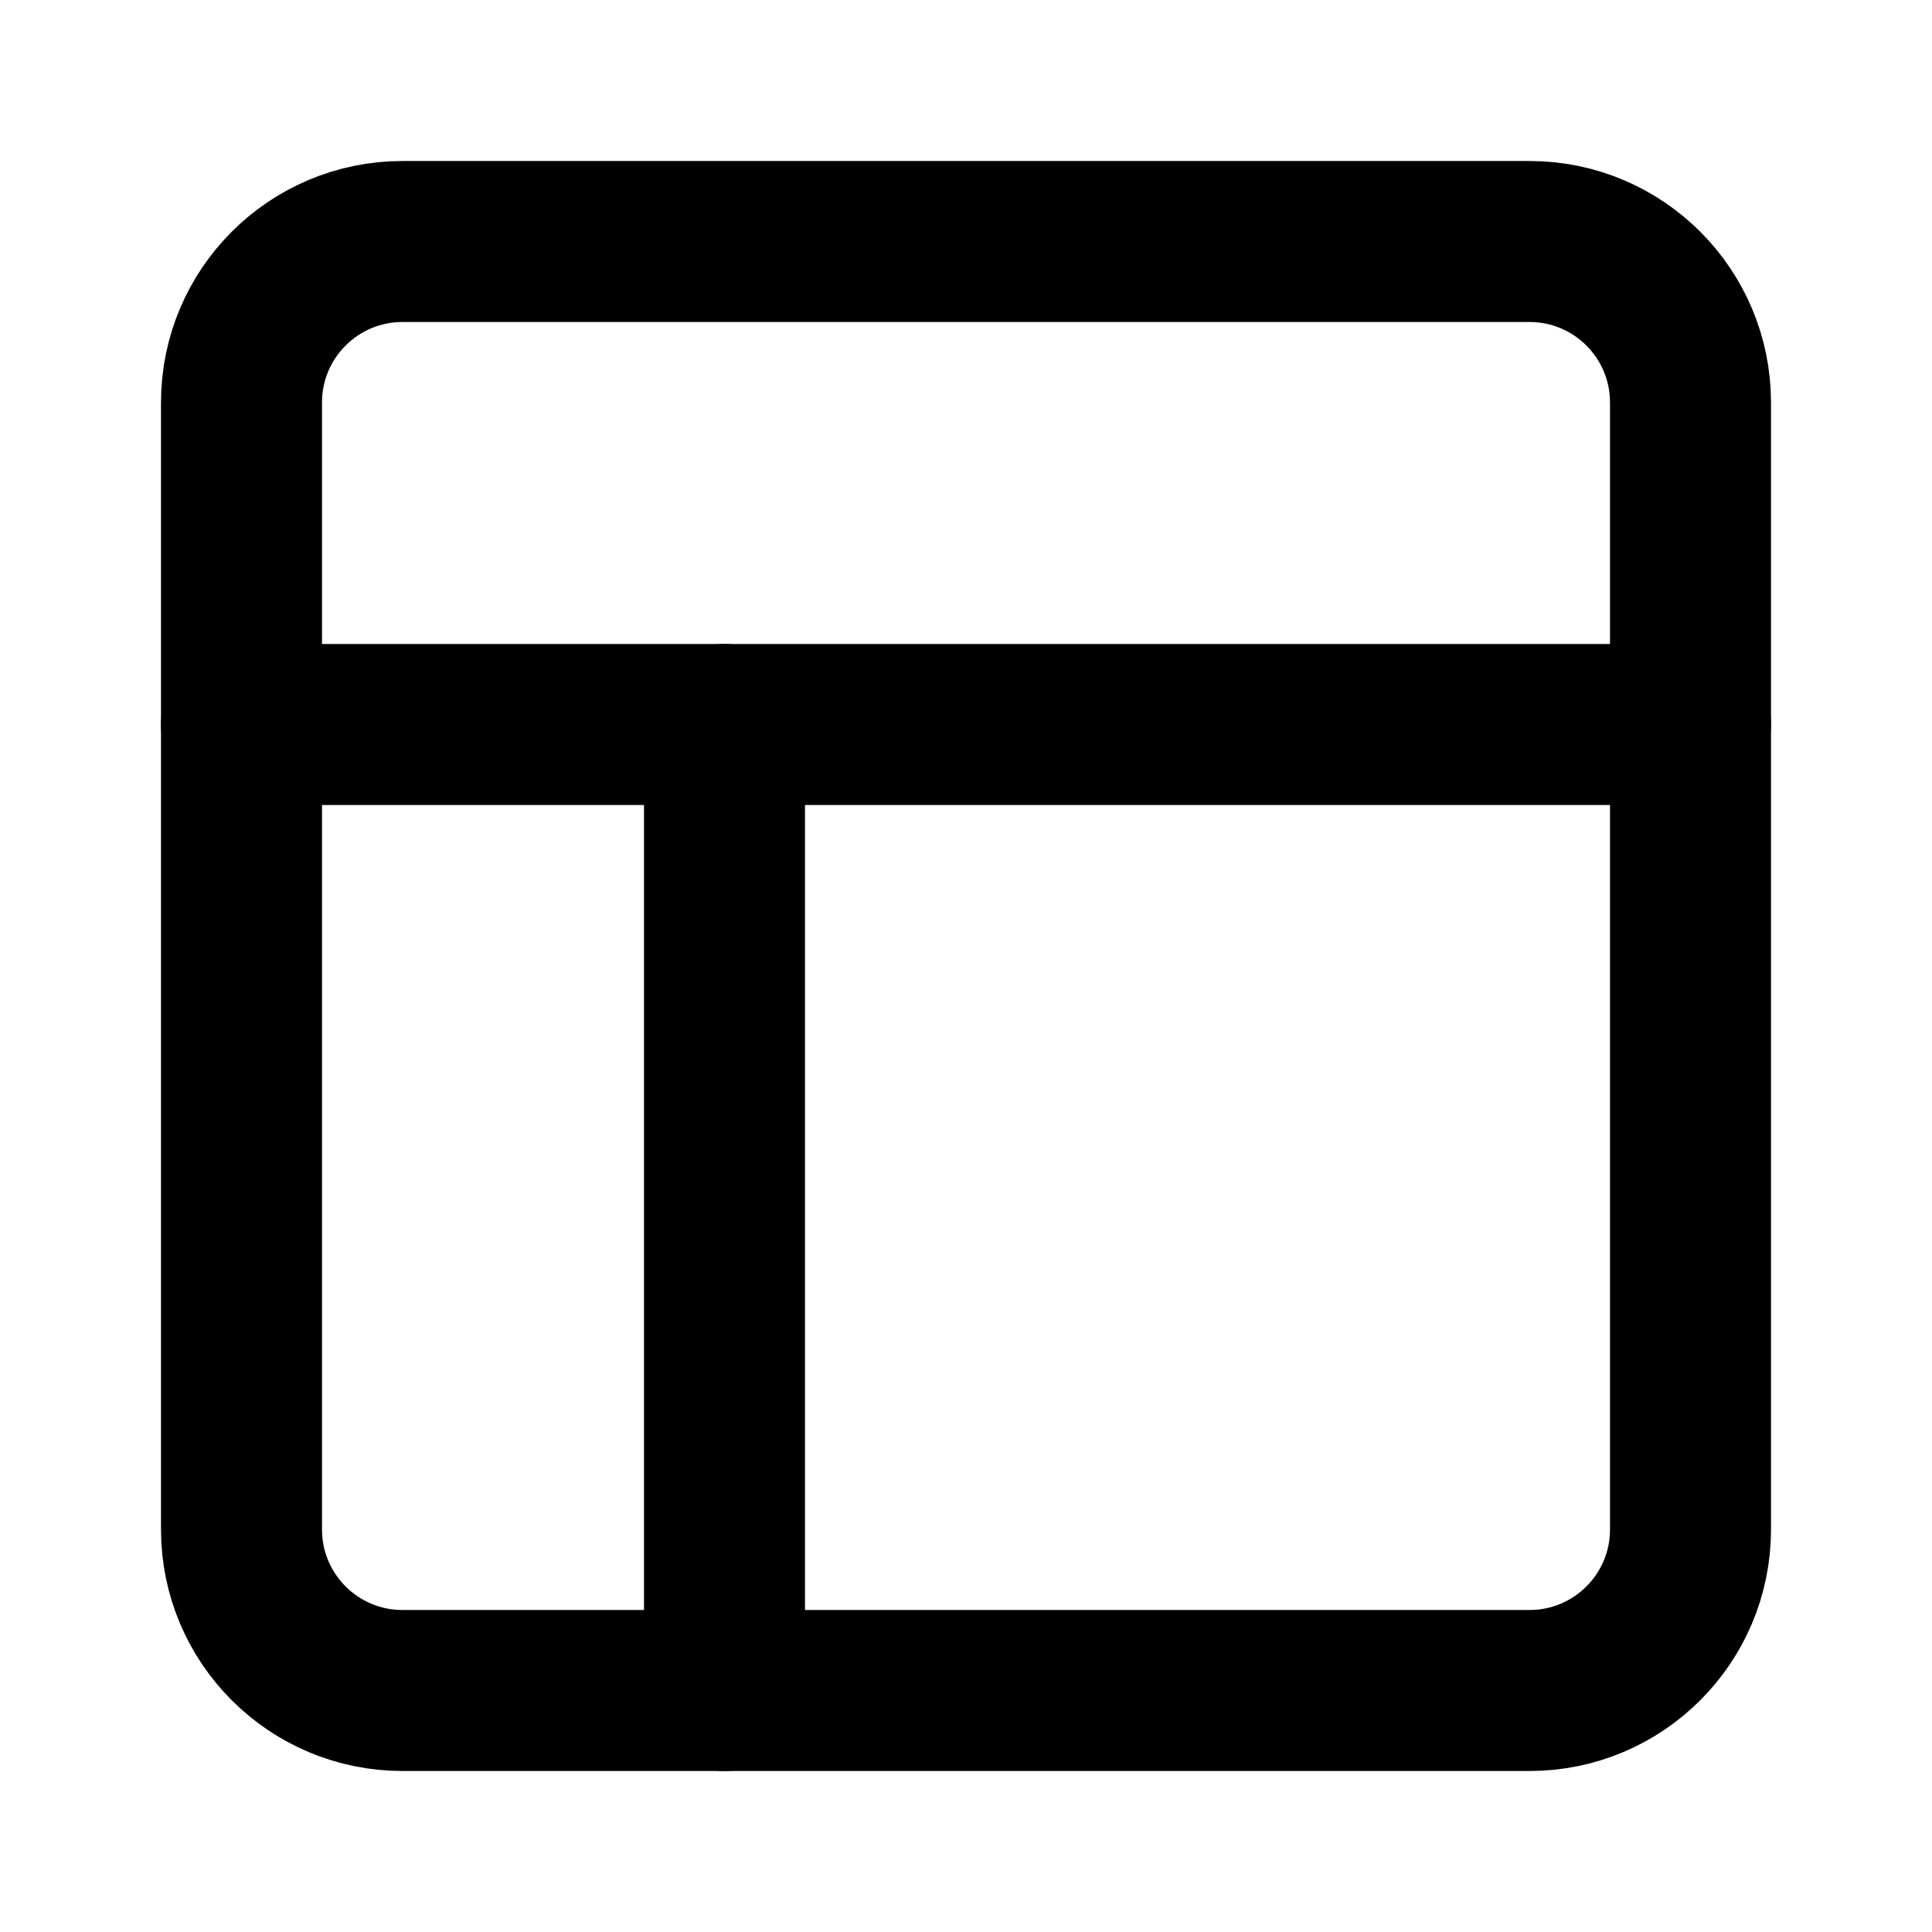
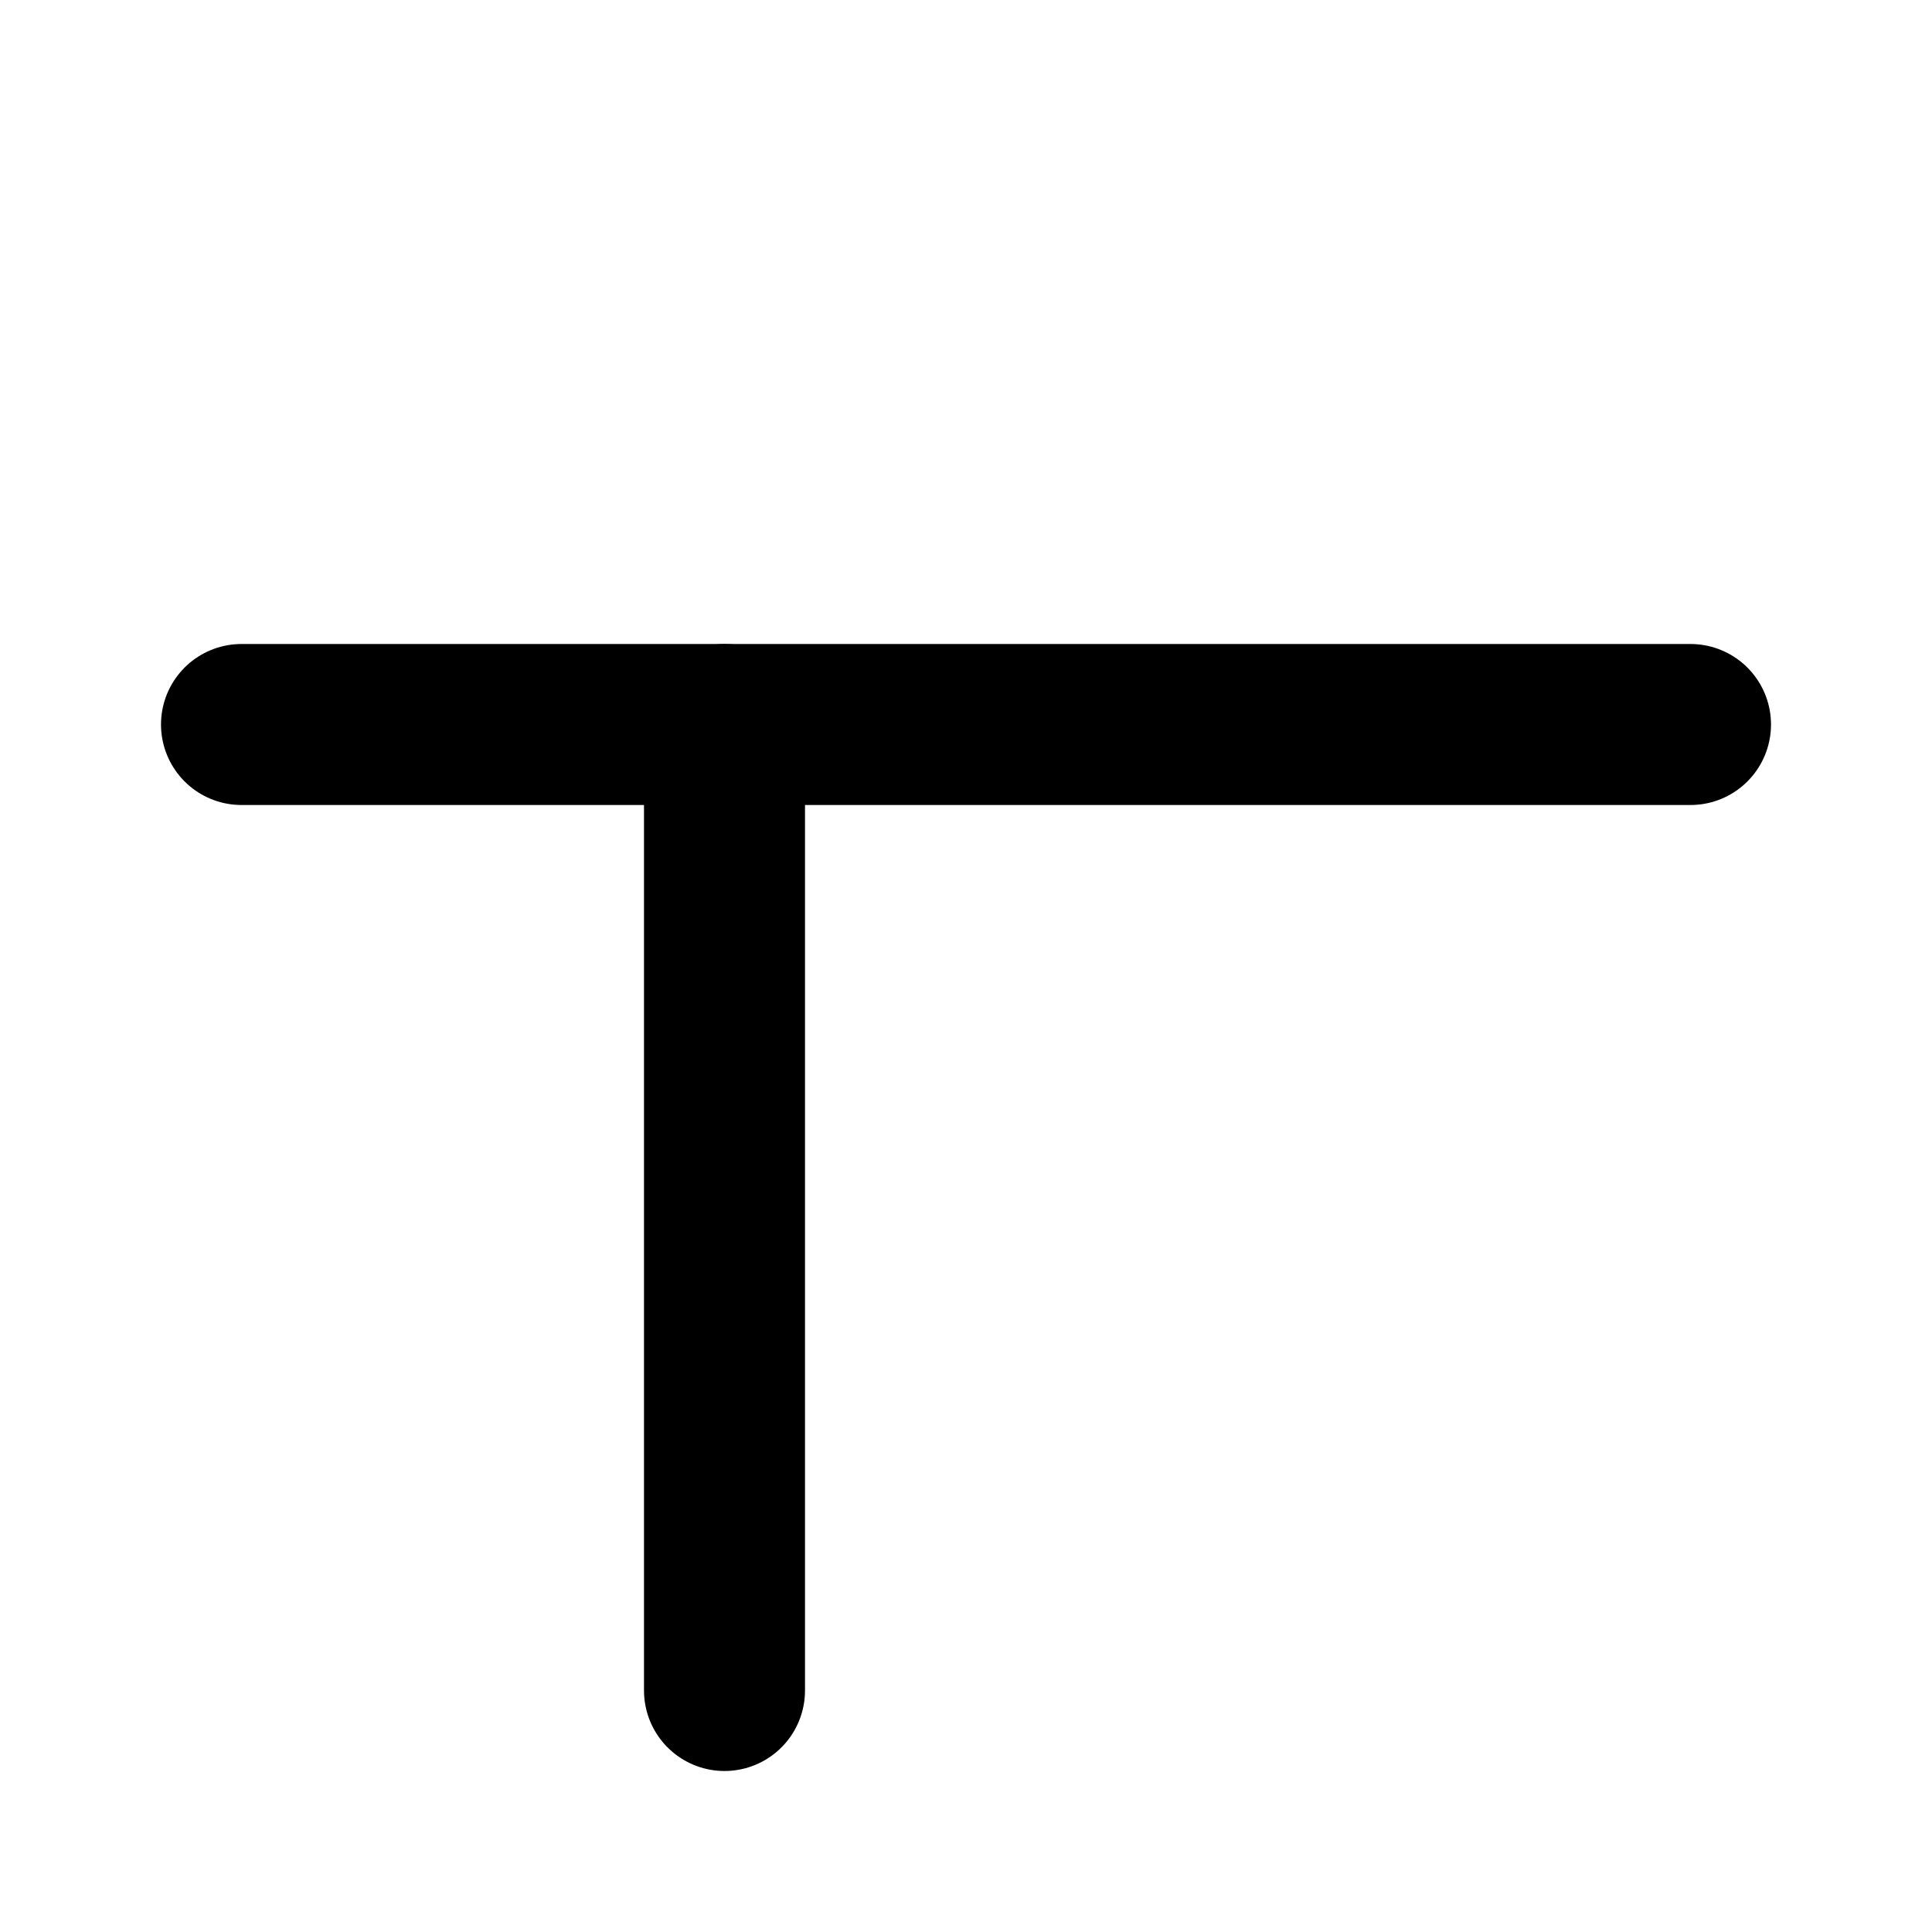
<svg xmlns="http://www.w3.org/2000/svg" viewBox="0 0 24 24" fill="none" stroke="currentColor" stroke-width="2" stroke-linecap="round" stroke-linejoin="round" class="feather feather-layout">
-   <rect x="3" y="3" width="18" height="18" rx="2" ry="2" />
+   <rect x="3" y="3" rx="2" ry="2" />
  <line x1="3" y1="9" x2="21" y2="9" />
  <line x1="9" y1="21" x2="9" y2="9" />
</svg>
